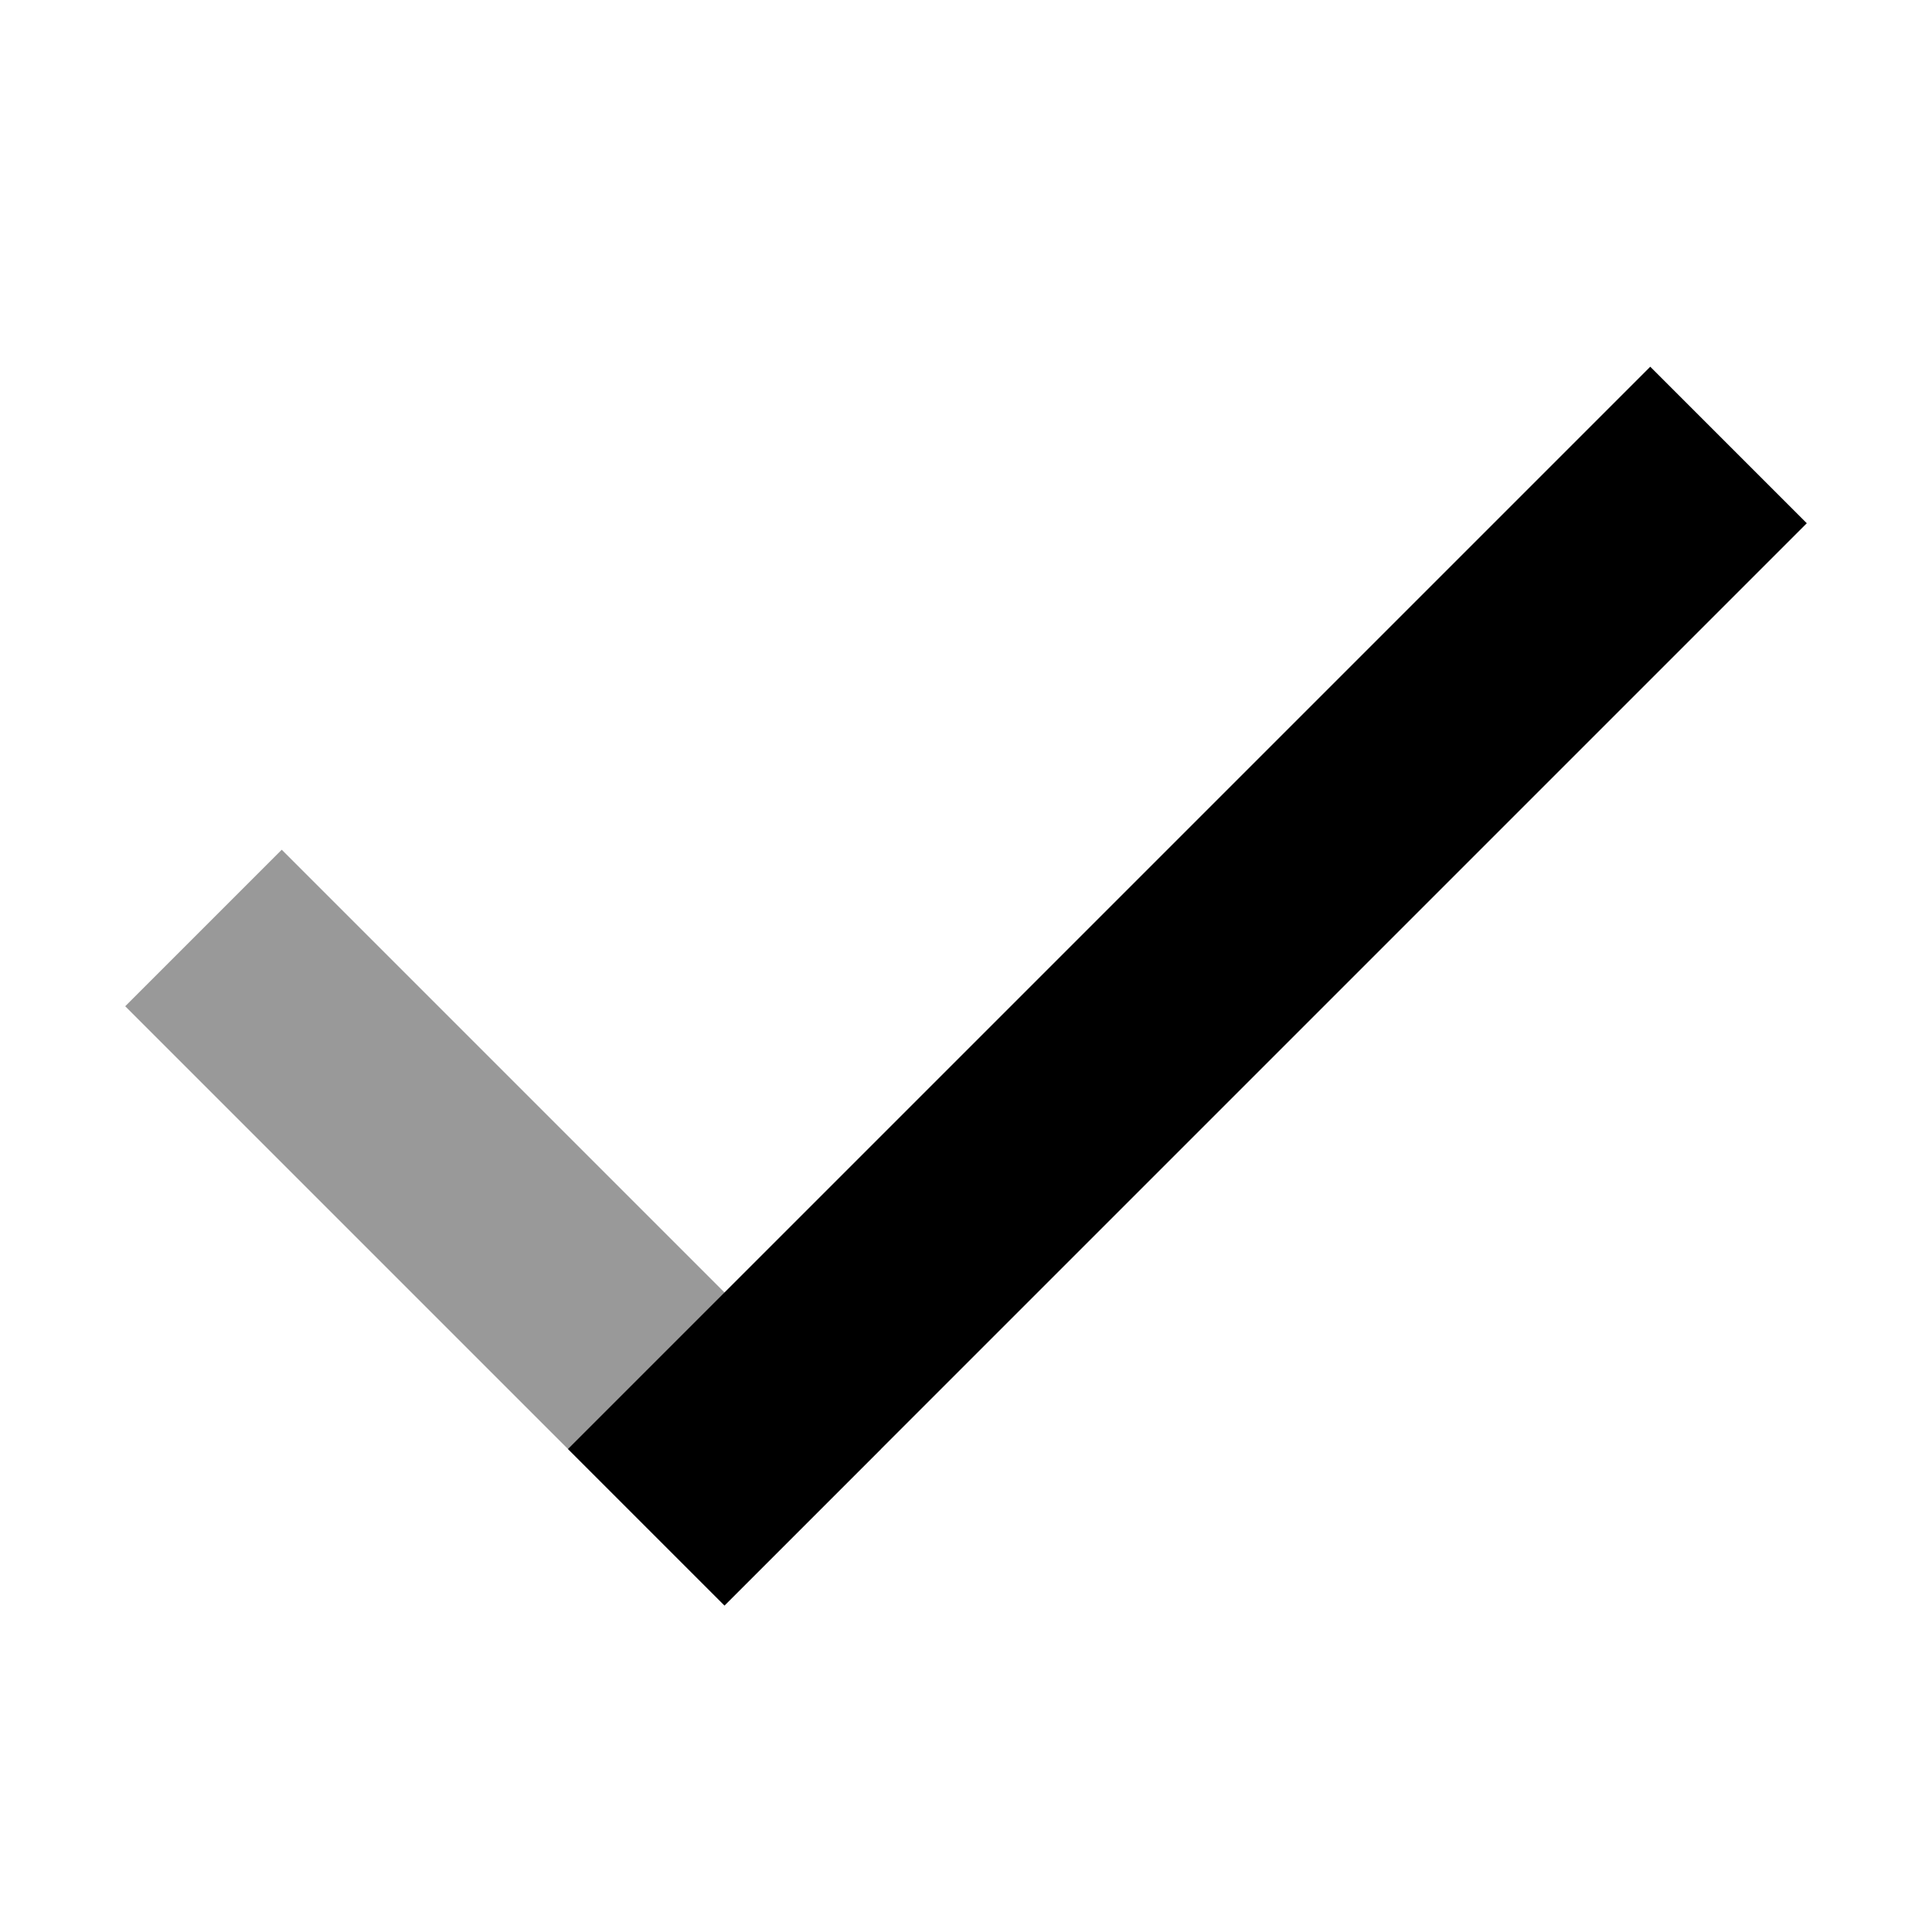
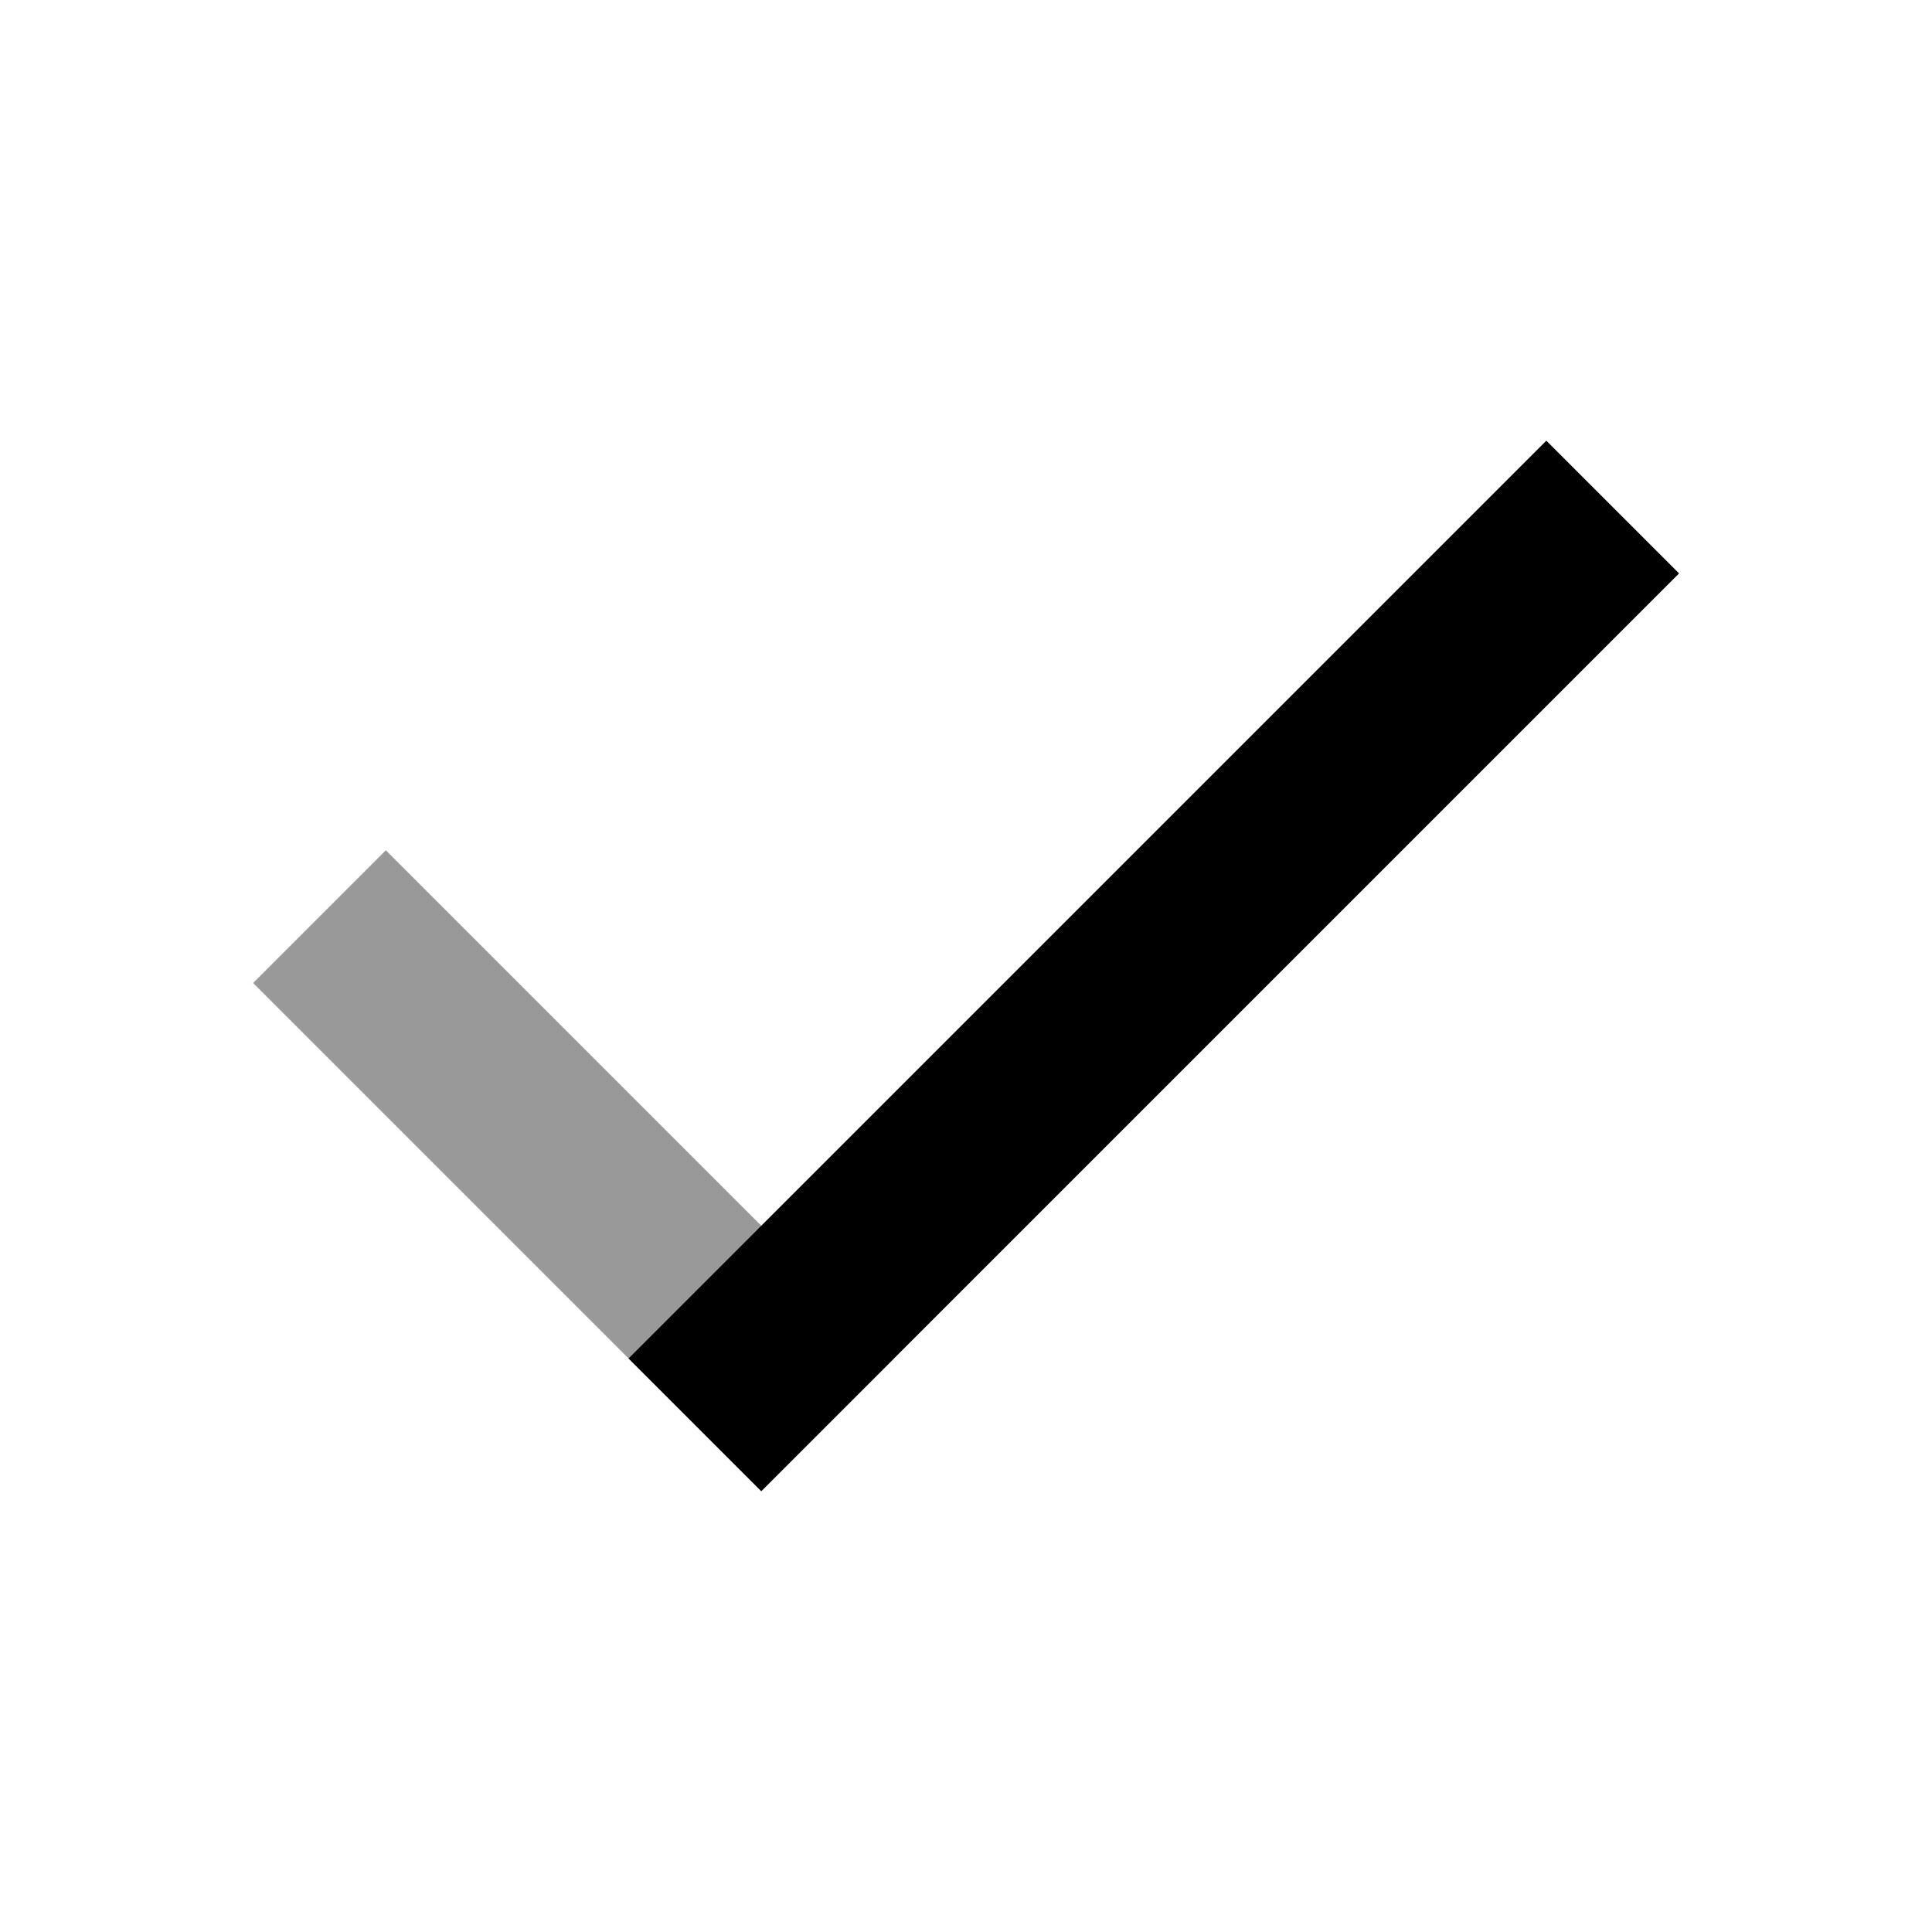
<svg xmlns="http://www.w3.org/2000/svg" viewBox="0 0 24 24" fill="currentColor" fill-rule="evenodd">
-   <g class="ff-secondary" opacity=".4">
-     <path fill="none" stroke="currentColor" stroke-width="2.75" stroke-linecap="square" stroke-linejoin="miter" d="M3.5 12.5l5.5 5.5" />
-   </g>
-   <g class="ff-primary">
-     <path fill="none" stroke="currentColor" stroke-width="2.75" stroke-linecap="square" stroke-linejoin="miter" d="M9 18L20.5 6.5" />
+   <g data-ajuste="1" transform="translate(12.005 11.995) scale(0.848) translate(-12.005 -12.245)">
+     <g class="ff-secondary" opacity=".4">
+       <path fill="none" stroke="currentColor" stroke-width="2.75" stroke-linecap="square" stroke-linejoin="miter" d="M3.5 12.5l5.5 5.5" />
+     </g>
+     <g class="ff-primary">
+       <path fill="none" stroke="currentColor" stroke-width="2.75" stroke-linecap="square" stroke-linejoin="miter" d="M9 18L20.5 6.5" />
+     </g>
  </g>
</svg>
